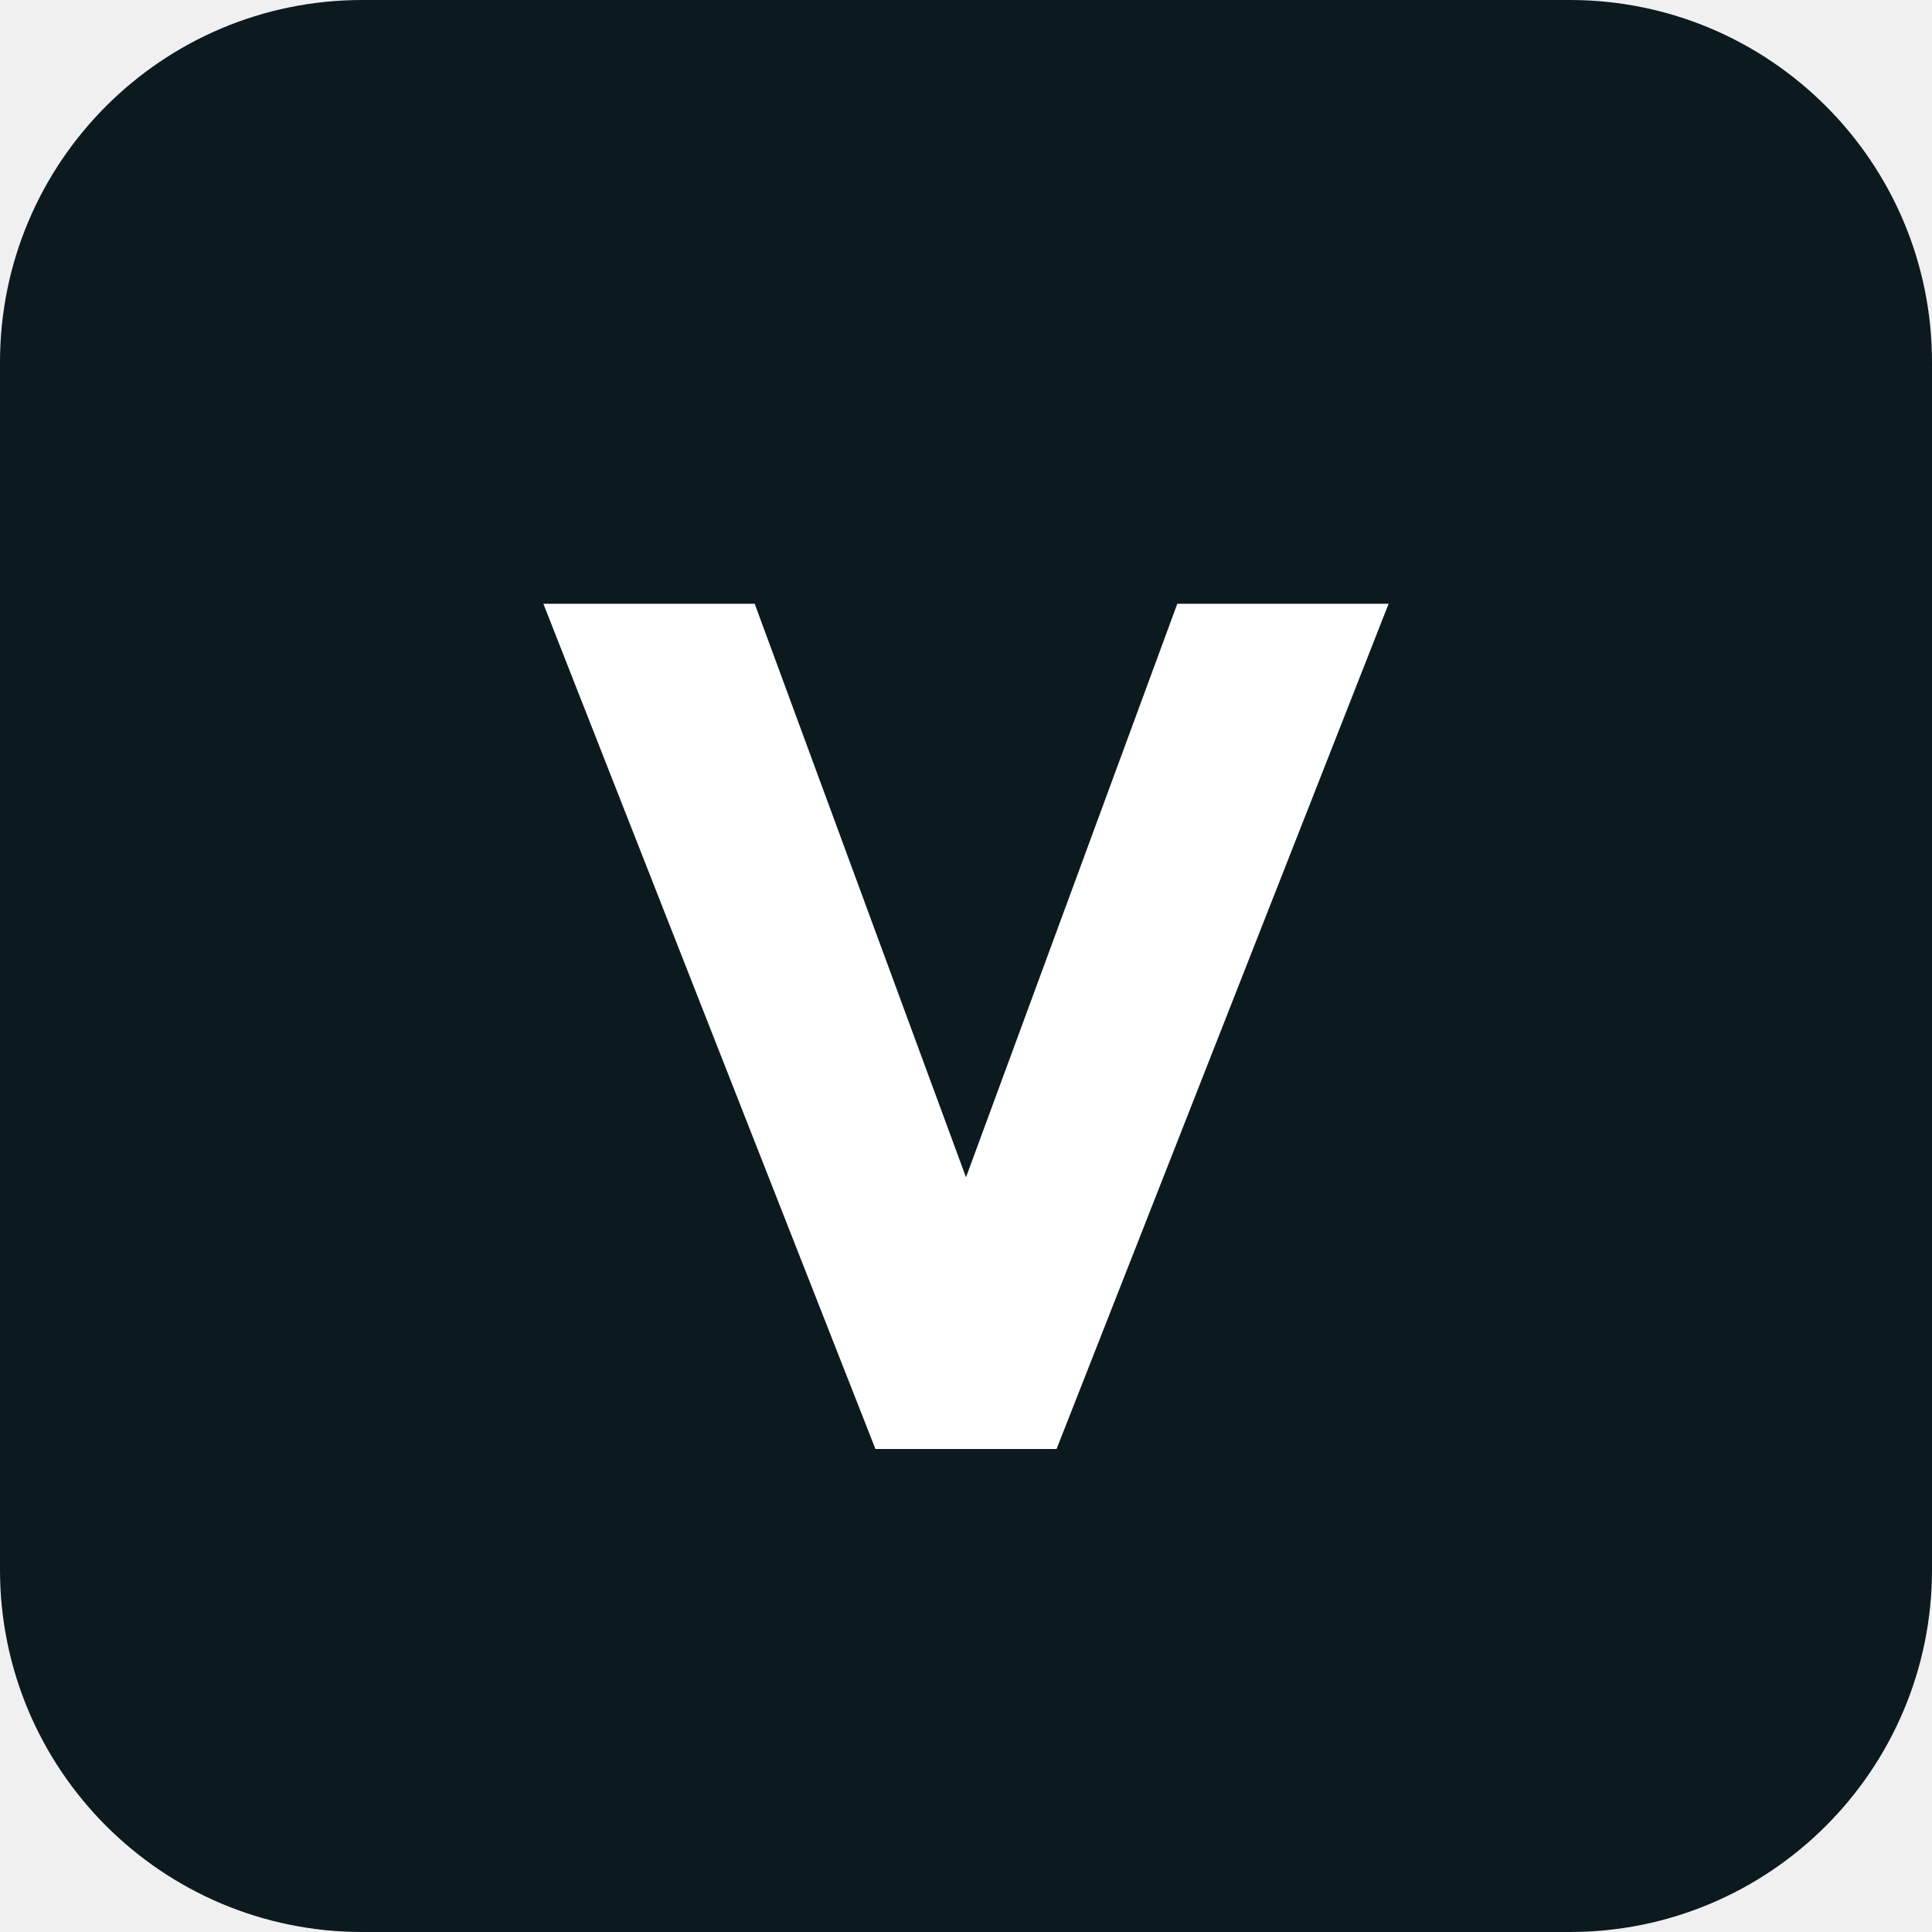
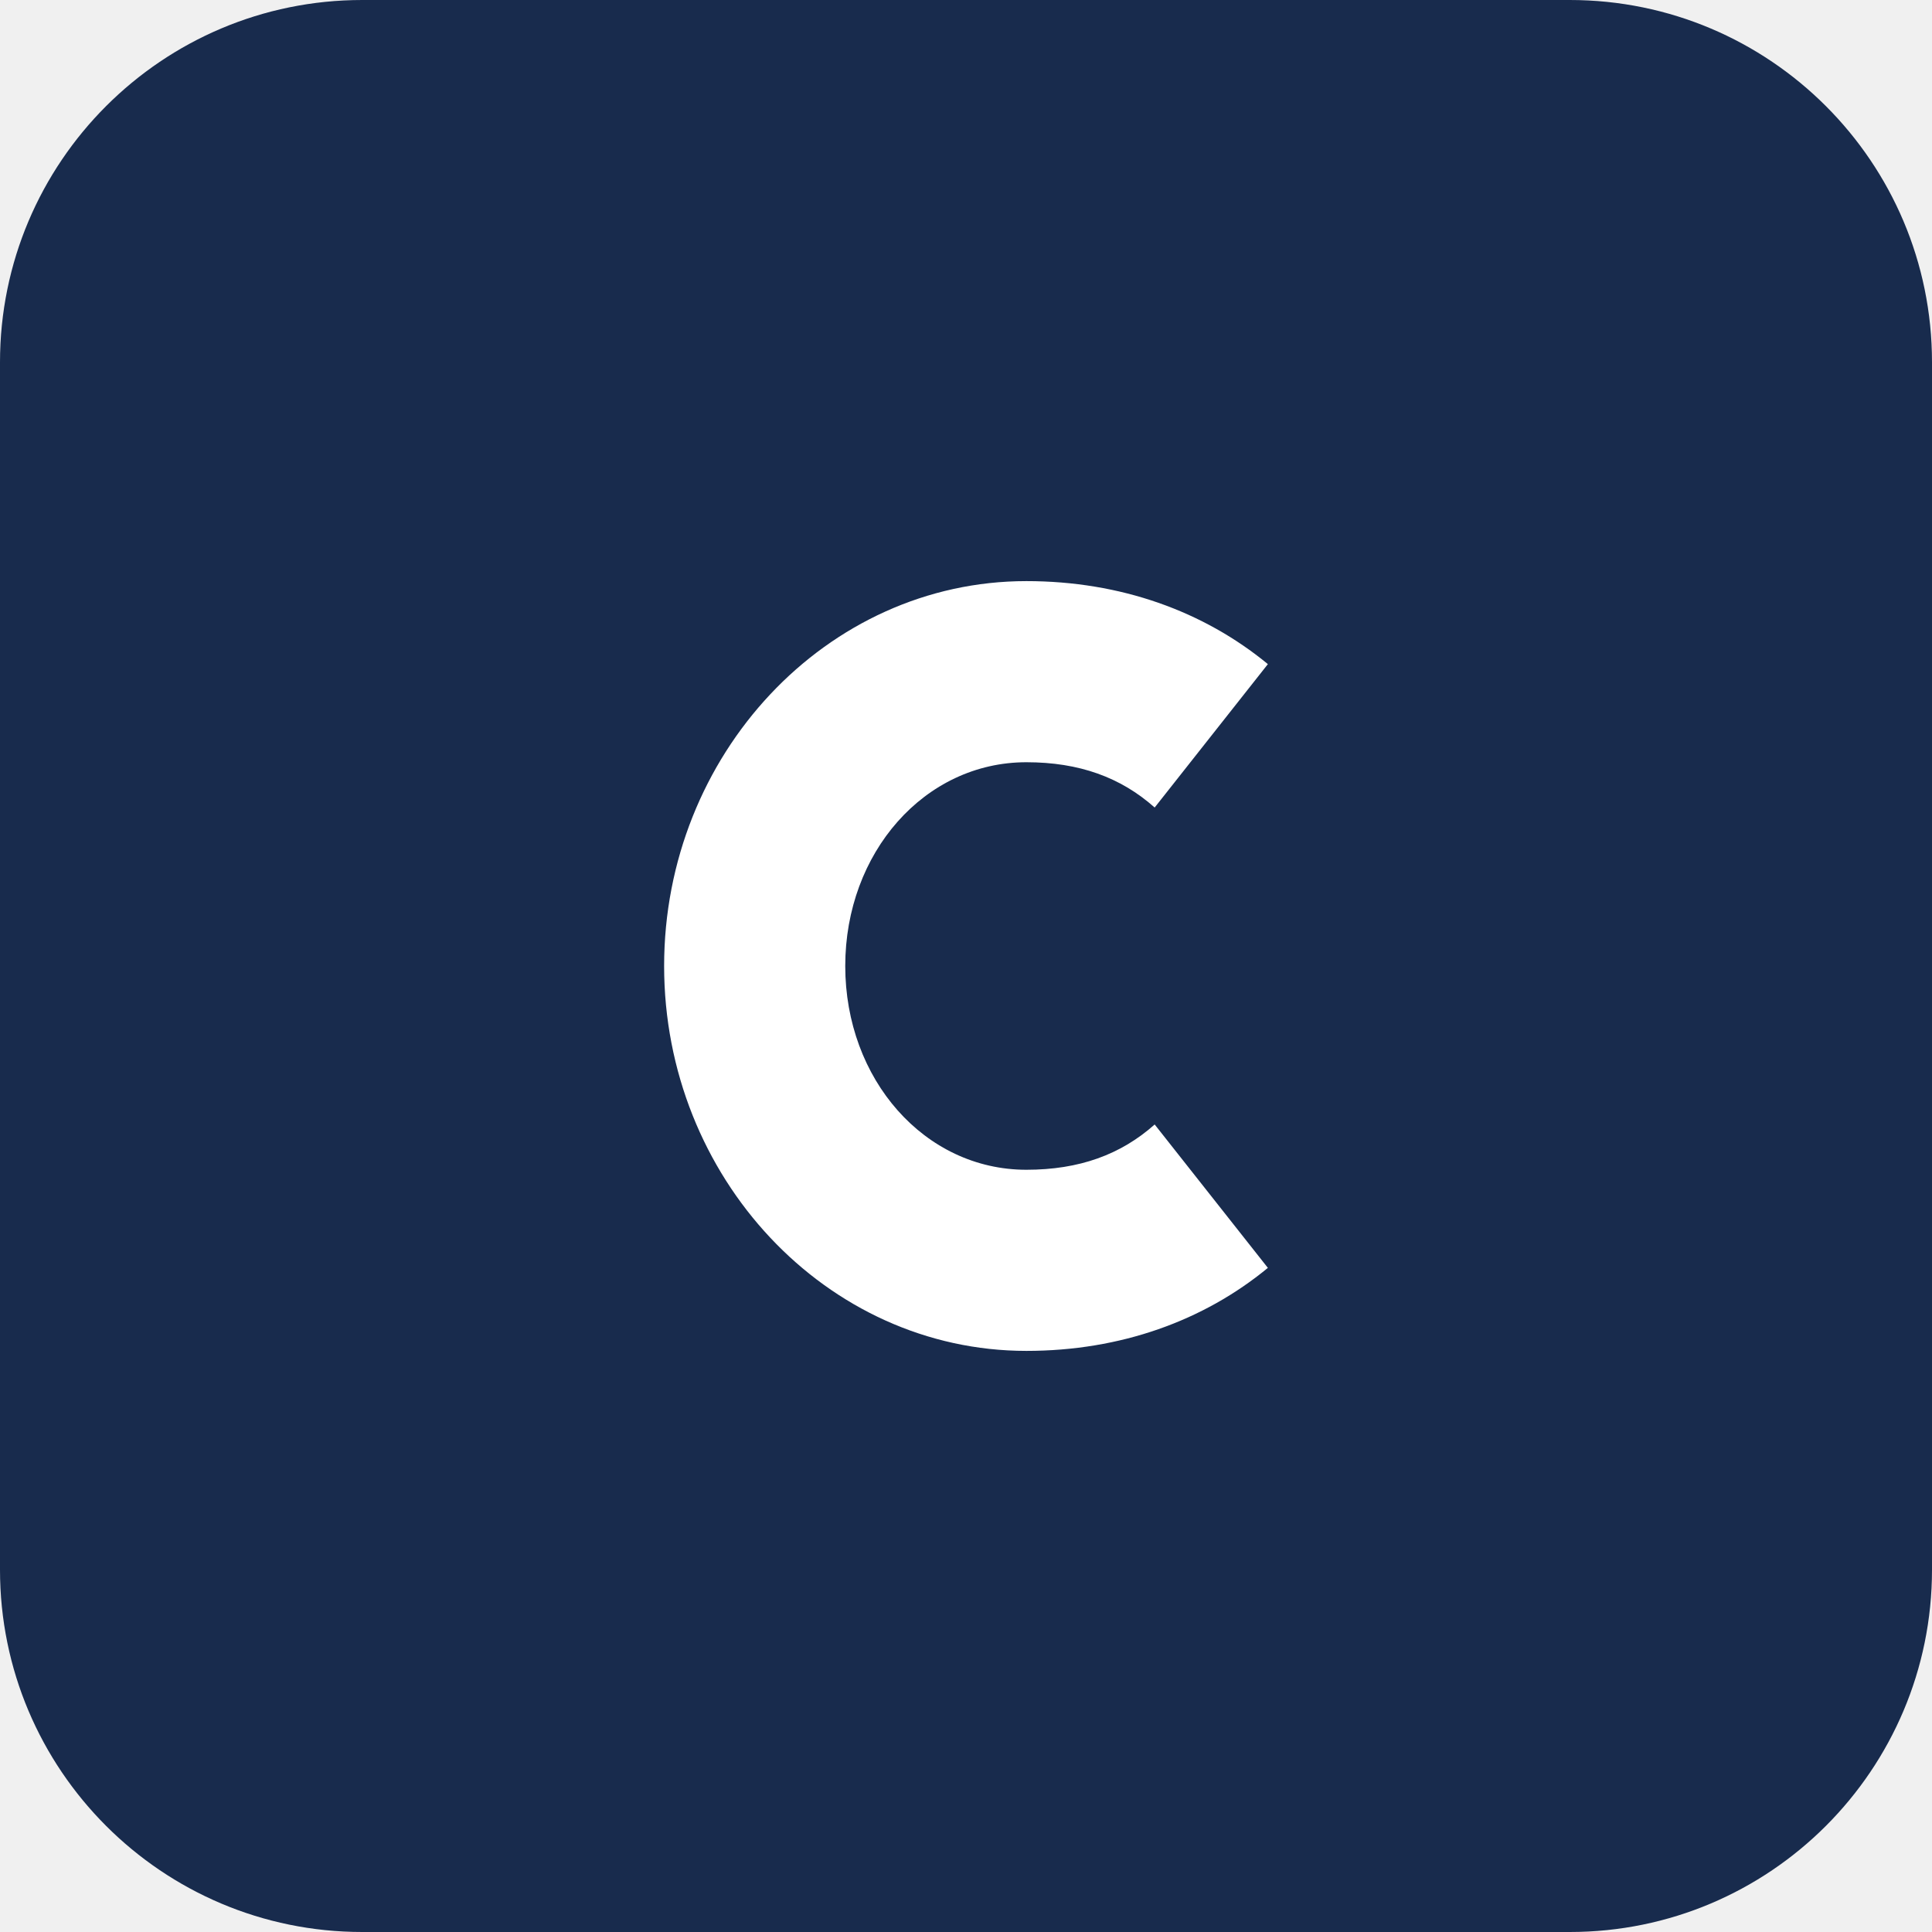
- <svg xmlns="http://www.w3.org/2000/svg" viewBox="0 0 512 512" role="img" aria-label="VenderCRM">
-   <rect width="512" height="512" rx="96" fill="#0c1a20" />
-   <path d="M144 160h56l56 152 56-152h56l-88 224h-48z" fill="#ffffff" />
+ <svg xmlns="http://www.w3.org/2000/svg" viewBox="0 0 512 512" role="img" aria-label="CRM Swe">
+   <rect width="512" height="512" rx="96" fill="#182b4d" />
+   <path d="M336 176c-17-14-39-22-64-22-53 0-96 46-96 102s43 102 96 102c25 0 47-8 64-22l-30-38c-9 8-20 12-34 12-27 0-48-24-48-54s21-54 48-54c14 0 25 4 34 12z" fill="#ffffff" />
</svg>
